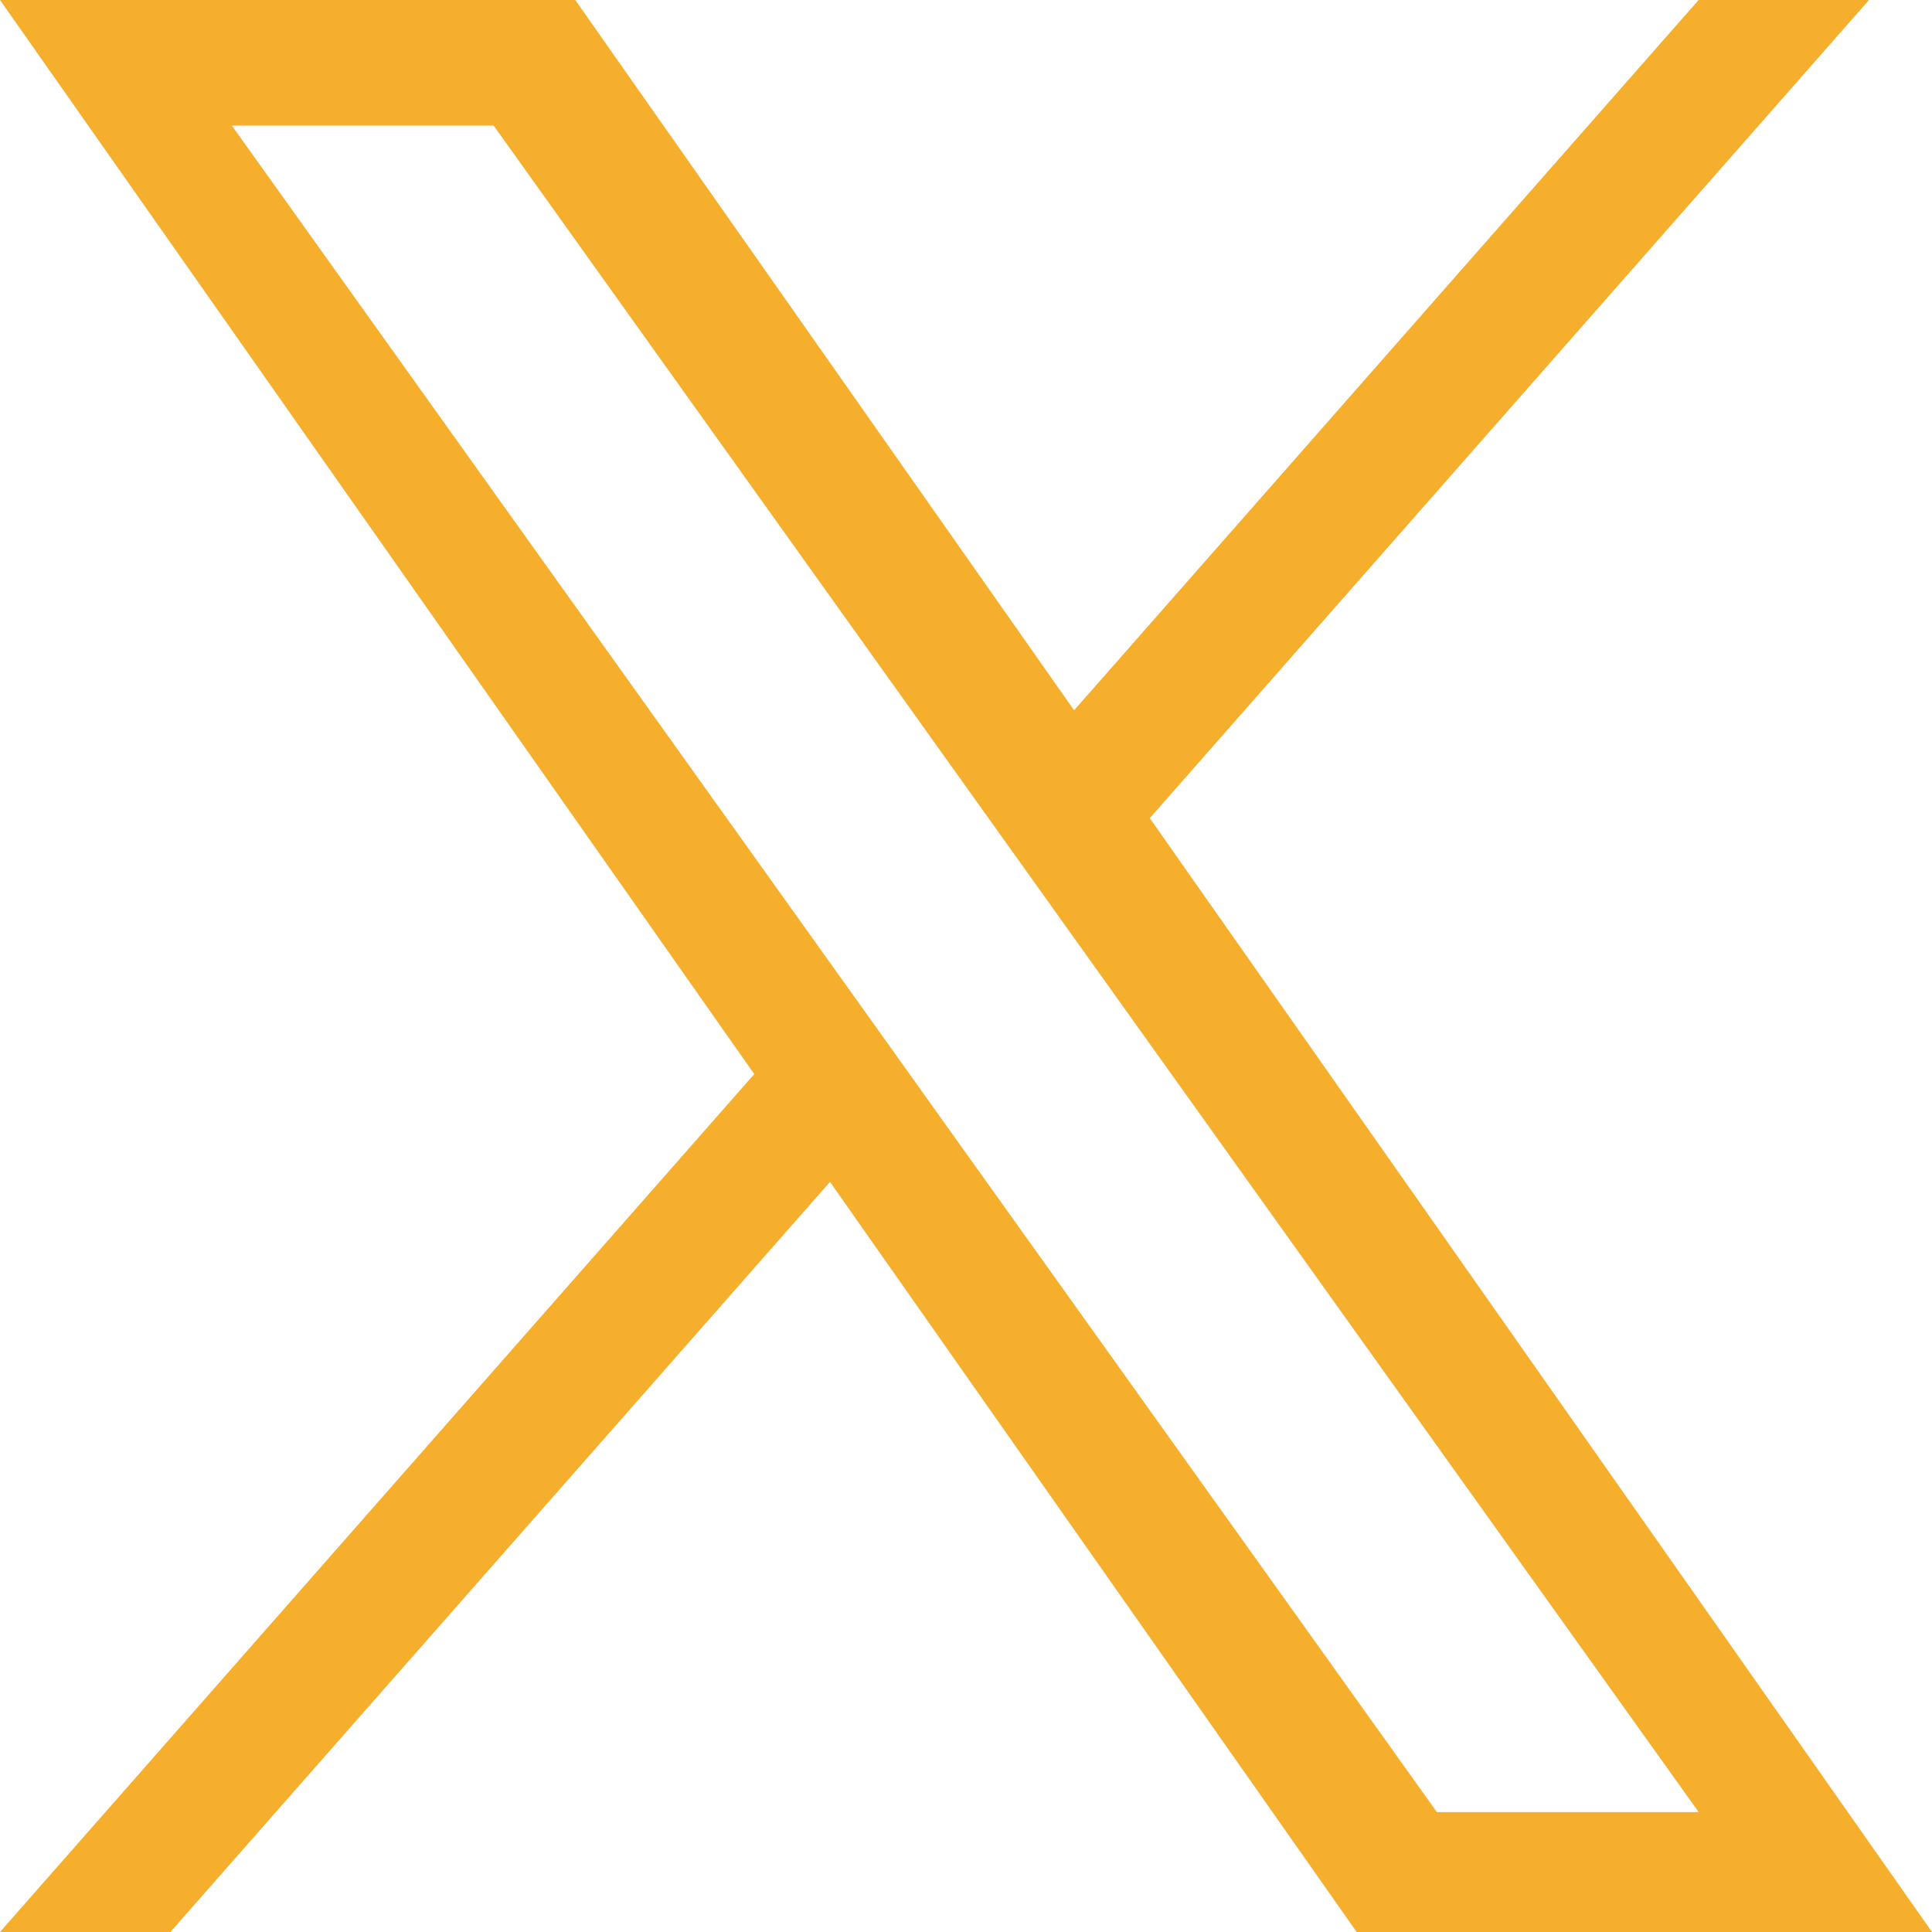
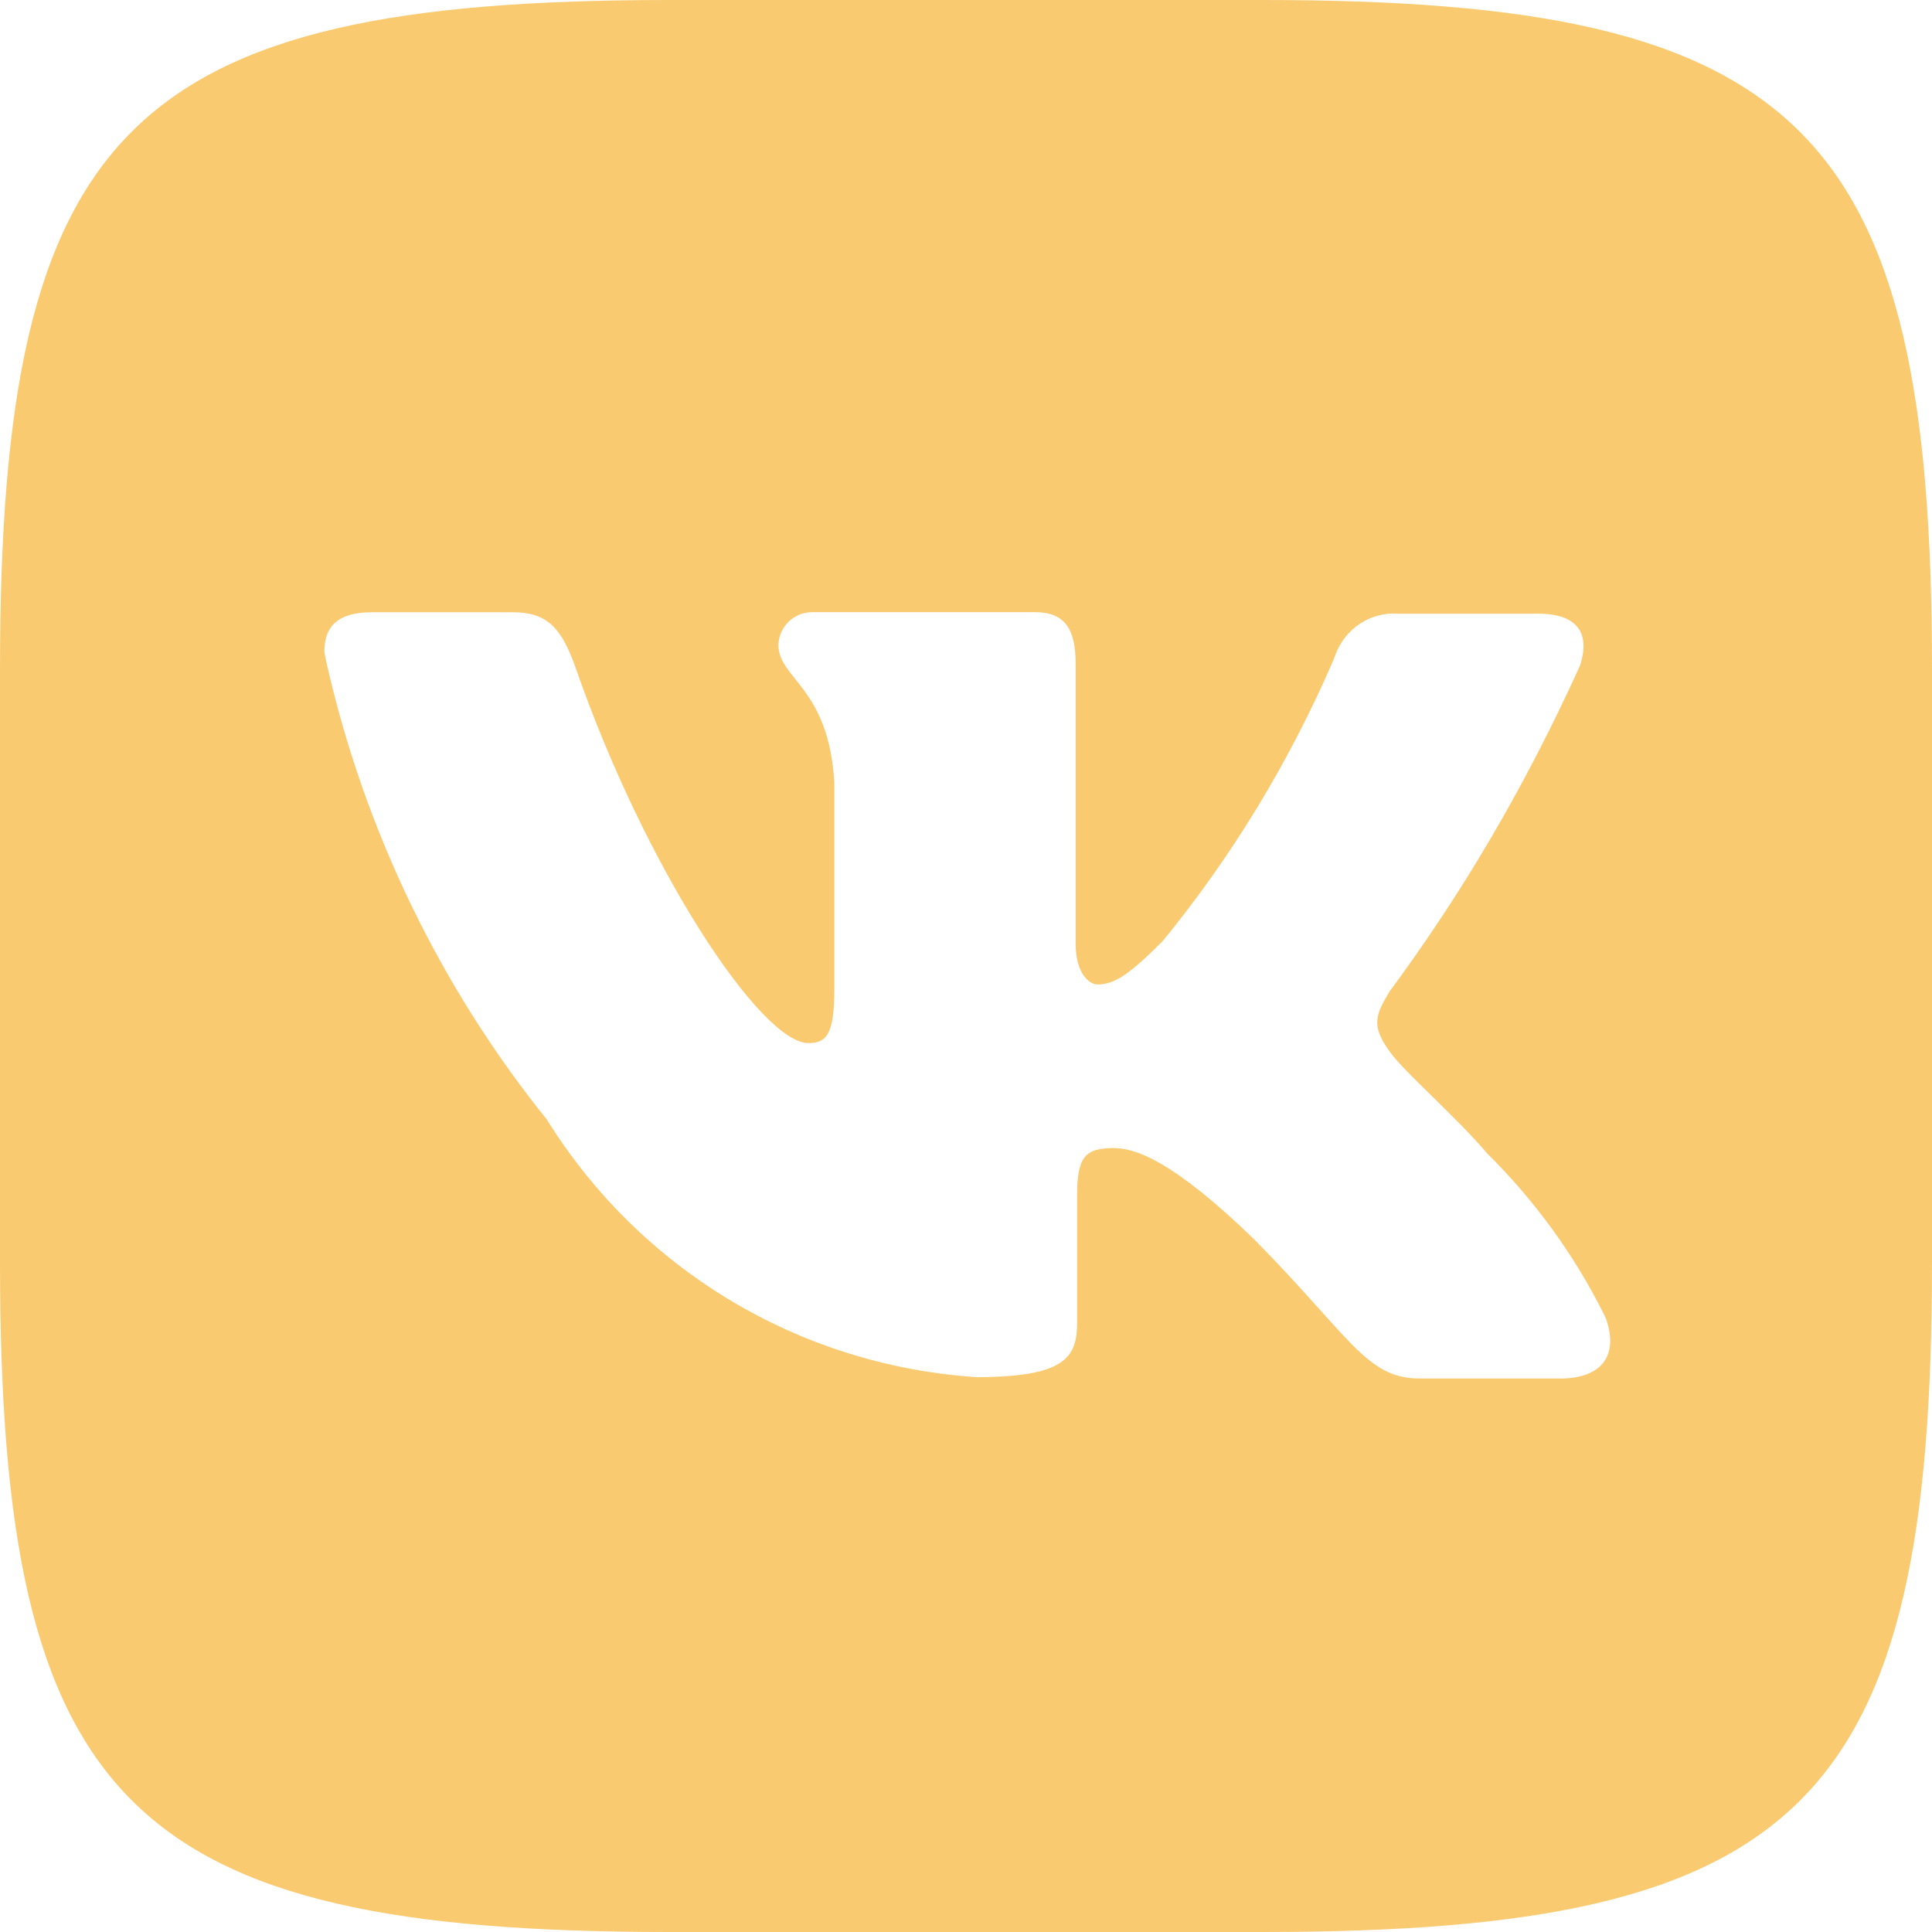
<svg xmlns="http://www.w3.org/2000/svg" width="20" height="20" viewBox="0 0 20 20" fill="none">
-   <path d="M11.903 8.469L19.348 0H17.584L11.119 7.353L5.955 0H0L7.808 11.119L0 20H1.764L8.592 12.235L14.044 20H20L11.902 8.469H11.903ZM9.486 11.217L8.695 10.11L2.4 1.3H5.11L10.19 8.41L10.981 9.517L17.585 18.759H14.875L9.486 11.218V11.217Z" fill="#F6AE2D" />
+   <path opacity="0.8" d="M16.146 14.27H14.693C14.143 14.27 13.973 13.832 12.985 12.831C12.124 11.997 11.743 11.885 11.531 11.885C11.235 11.885 11.15 11.97 11.15 12.379V13.691C11.15 14.045 11.037 14.256 10.106 14.256C8.226 14.13 6.611 13.105 5.674 11.611L5.66 11.588C4.571 10.236 3.769 8.607 3.372 6.825L3.358 6.747C3.358 6.536 3.442 6.338 3.852 6.338H5.305C5.672 6.338 5.813 6.507 5.955 6.902C6.674 8.977 7.874 10.798 8.369 10.798C8.552 10.798 8.637 10.713 8.637 10.248V8.101C8.58 7.113 8.058 7.029 8.058 6.676C8.064 6.487 8.218 6.337 8.408 6.337C8.414 6.337 8.419 6.337 8.425 6.337H8.425H10.711C11.022 6.337 11.135 6.507 11.135 6.873V9.768C11.135 10.078 11.276 10.191 11.361 10.191C11.544 10.191 11.7 10.078 12.038 9.74C12.741 8.881 13.342 7.9 13.8 6.841L13.831 6.761C13.928 6.519 14.16 6.351 14.431 6.351C14.444 6.351 14.456 6.352 14.468 6.353H14.466H15.919C16.357 6.353 16.456 6.577 16.357 6.889C15.774 8.172 15.119 9.275 14.36 10.297L14.395 10.248C14.24 10.502 14.184 10.614 14.395 10.898C14.55 11.109 15.059 11.547 15.397 11.942C15.887 12.427 16.298 12.991 16.608 13.614L16.625 13.651C16.766 14.059 16.554 14.271 16.145 14.271L16.146 14.27ZM13.07 0H6.93C1.326 0 0 1.326 0 6.93V13.07C0 18.674 1.326 20 6.93 20H13.07C18.674 20 20 18.674 20 13.07V6.93C20 1.326 18.659 0 13.07 0Z" fill="#F9BD4D" />
</svg>
